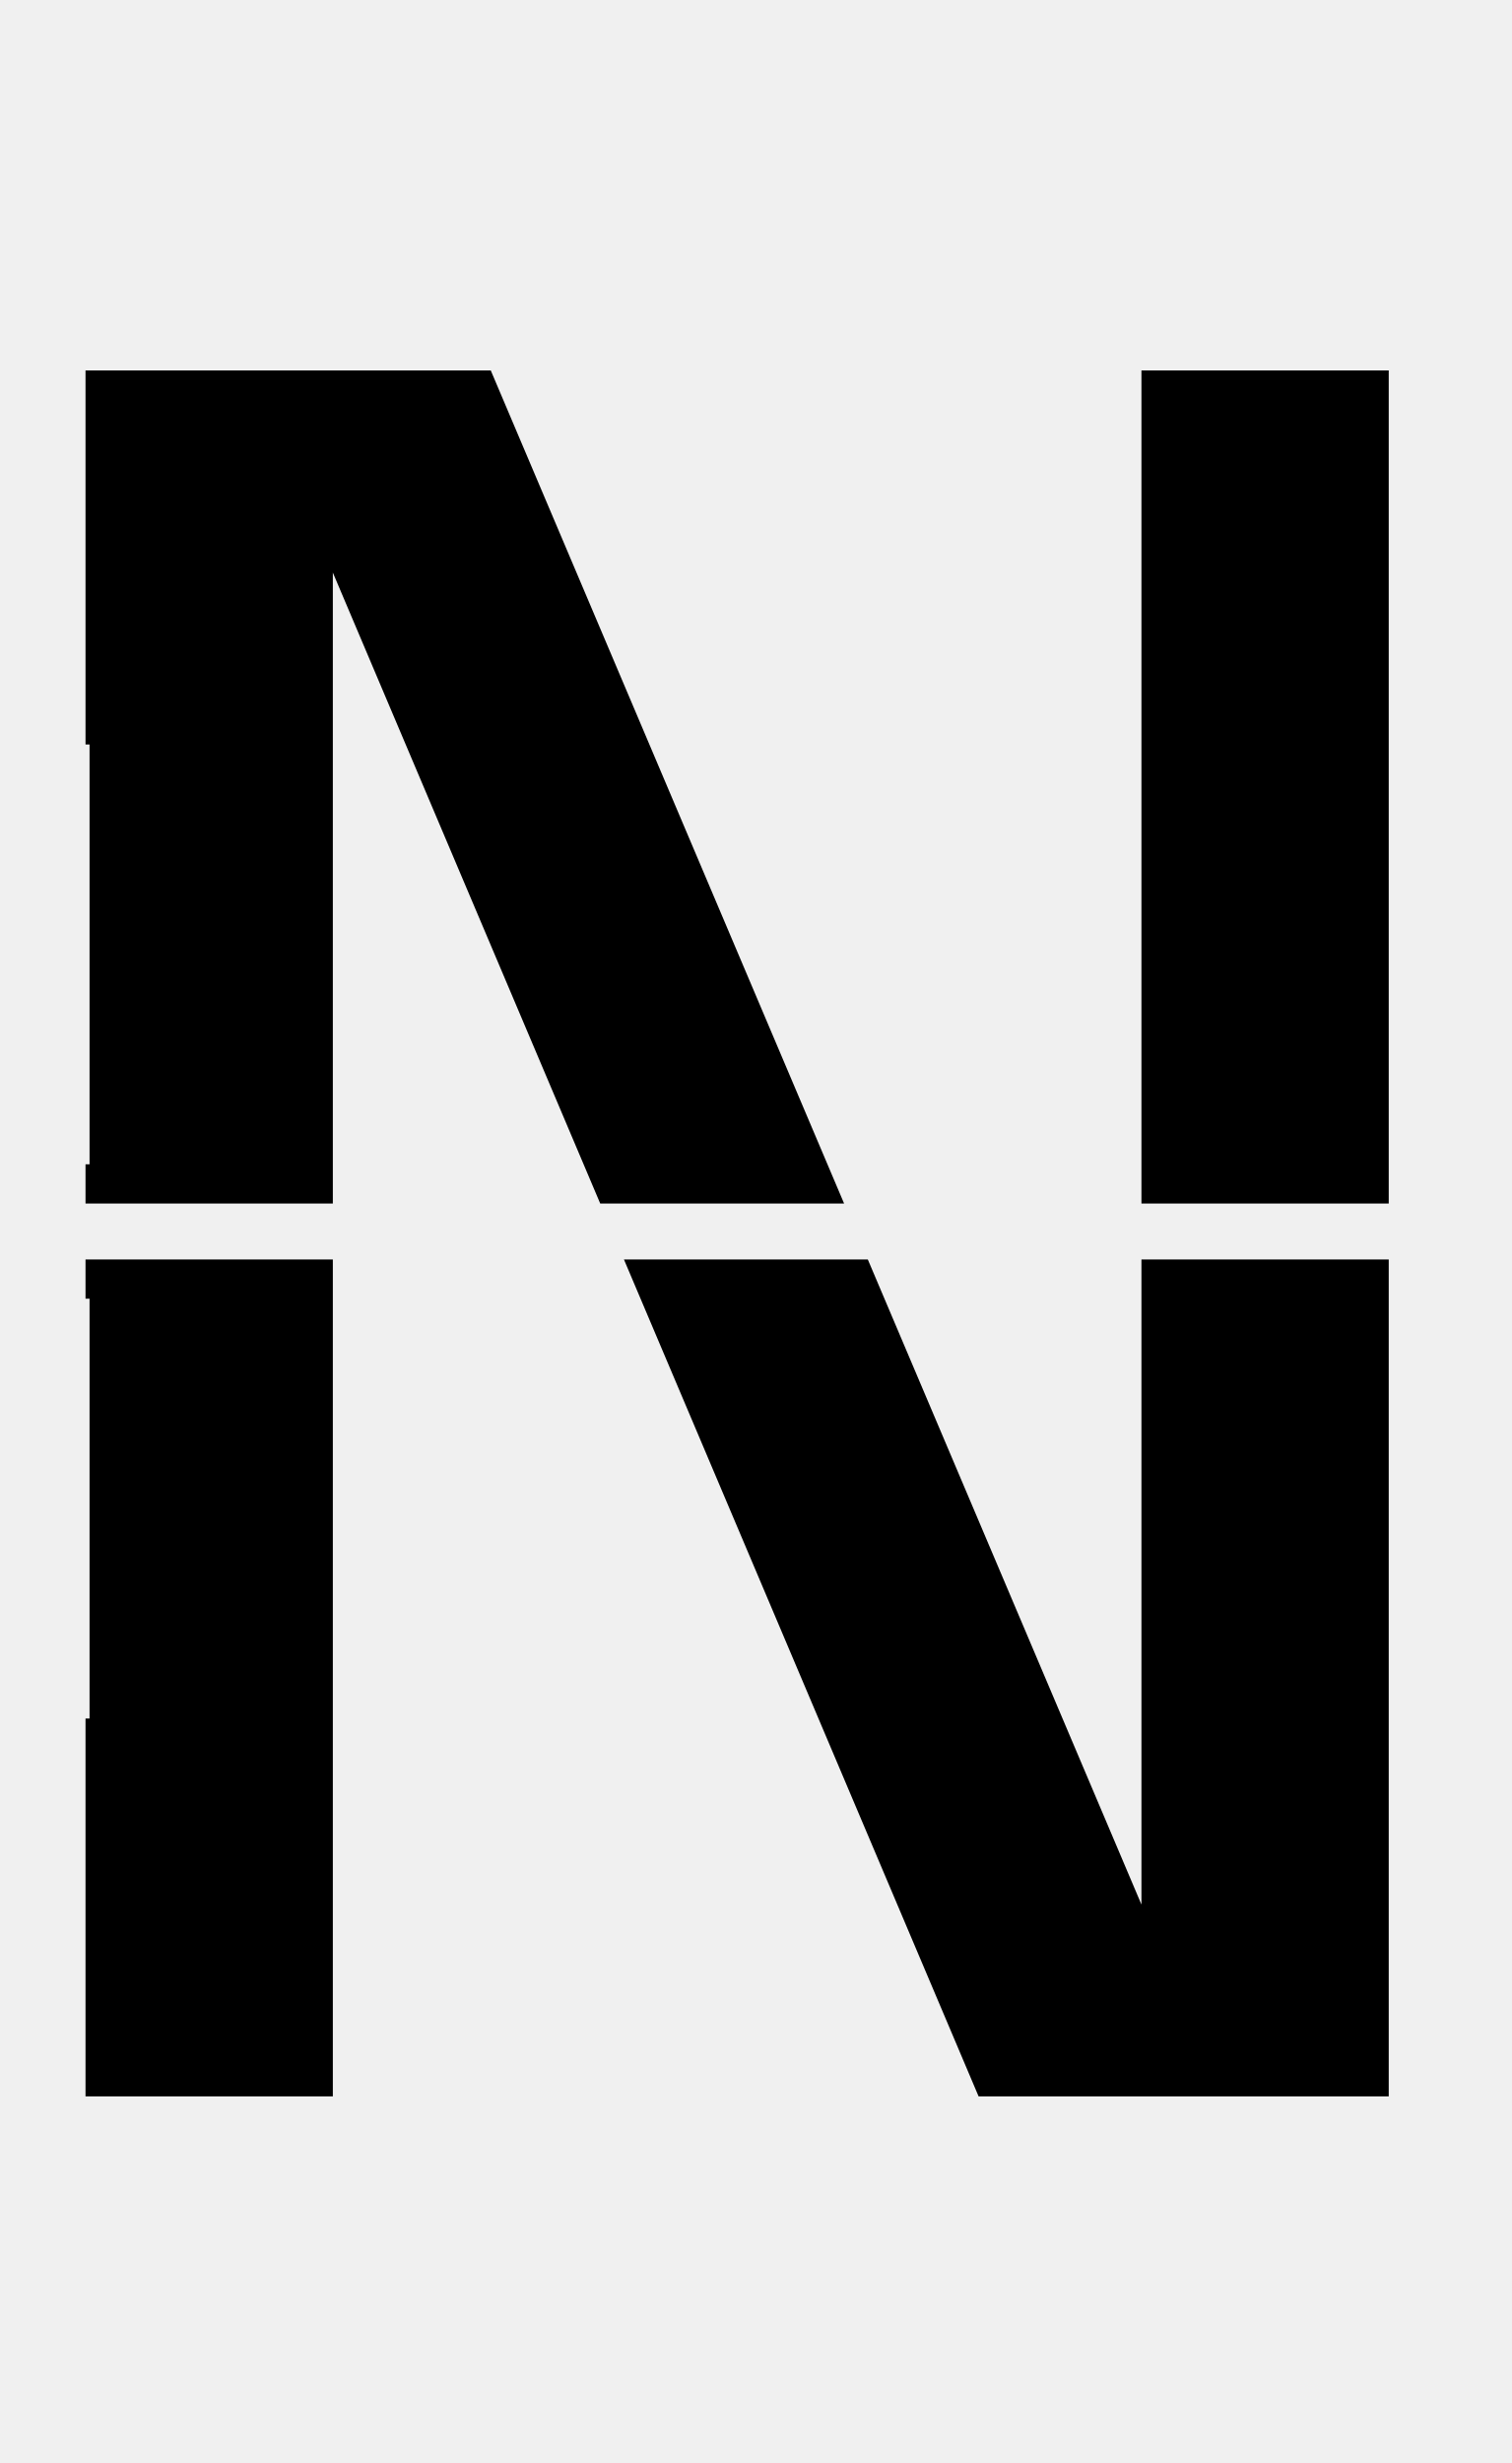
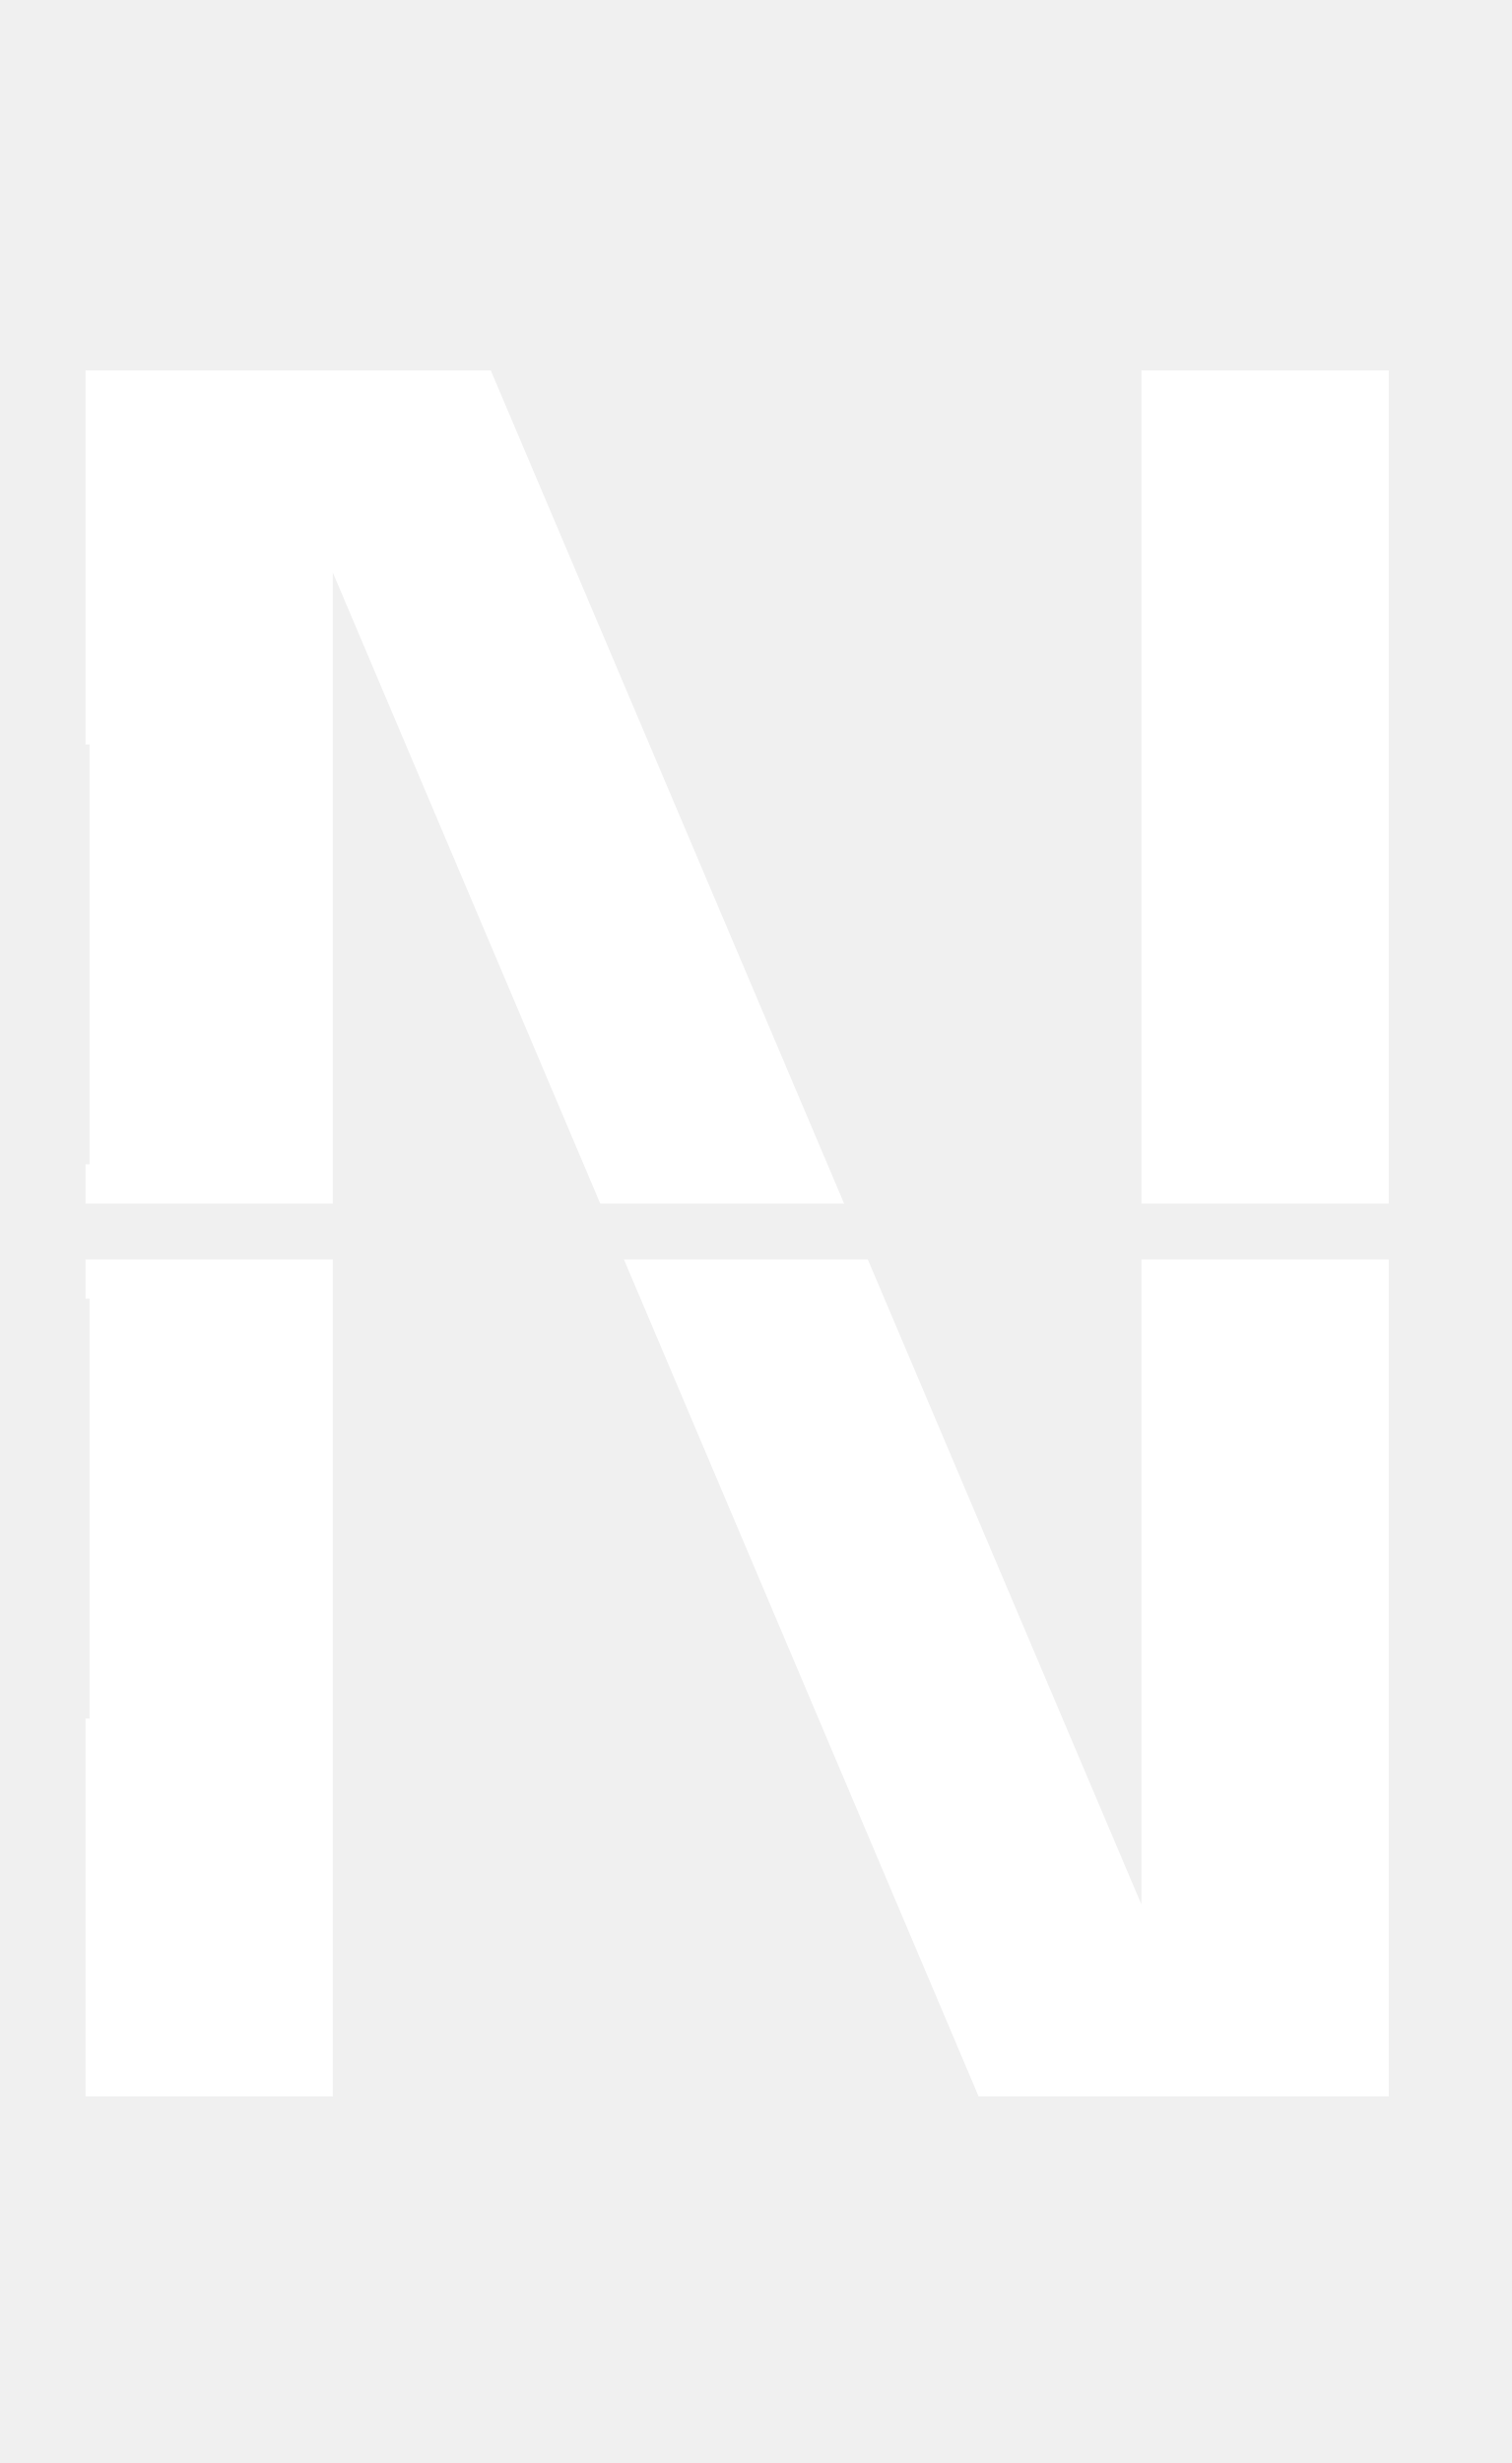
<svg xmlns="http://www.w3.org/2000/svg" width="54.0mm" height="88.0mm" viewBox="0.0 -42.3 54.0 88.0" version="1.1">
-   <path d="M 49.627,-29.064 L 40.79,-29.064 L 40.79,0.7 L 49.627,0.7 L 49.627,-29.064 M 11.894,-21.843 L 21.449,0.7 L 30.164,0.7 L 17.538,-29.064 L 3.056,-29.064 L 3.056,-15.7 L 3.2,-15.7 L 3.2,-0.7 L 3.056,-0.7 L 3.056,0.7 L 11.894,0.7 L 11.894,-21.843" stroke="none" fill="#000000" stroke-width="0.1" />
-   <path d="M 49.627,2.7 L 40.79,2.7 L 40.79,25.748 L 31.012,2.7 L 22.297,2.7 L 34.97,32.6 L 49.627,32.6 L 49.627,2.7 M 11.894,2.7 L 3.056,2.7 L 3.056,4.1 L 3.2,4.1 L 3.2,19.1 L 3.056,19.1 L 3.056,32.6 L 11.894,32.6 L 11.894,2.7" stroke="none" fill="#000000" stroke-width="0.1" />
+   <path d="M 49.627,-29.064 L 40.79,-29.064 L 40.79,0.7 L 49.627,0.7 L 49.627,-29.064 M 11.894,-21.843 L 21.449,0.7 L 30.164,0.7 L 17.538,-29.064 L 3.056,-29.064 L 3.056,-15.7 L 3.2,-15.7 L 3.2,-0.7 L 3.056,-0.7 L 3.056,0.7 L 11.894,0.7 L 11.894,-21.843" stroke="none" fill="#ffffff" stroke-width="0.1" />
+   <path d="M 49.627,2.7 L 40.79,2.7 L 40.79,25.748 L 31.012,2.7 L 22.297,2.7 L 34.97,32.6 L 49.627,32.6 L 49.627,2.7 M 11.894,2.7 L 3.056,2.7 L 3.056,4.1 L 3.2,4.1 L 3.2,19.1 L 3.056,19.1 L 3.056,32.6 L 11.894,32.6 L 11.894,2.7" stroke="none" fill="#ffffff" stroke-width="0.1" />
</svg>
